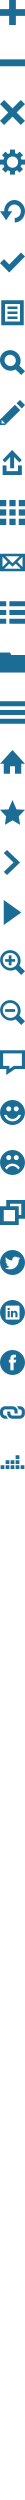
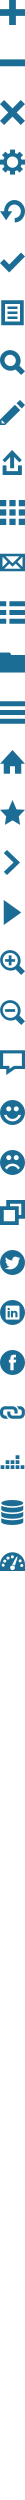
<svg xmlns="http://www.w3.org/2000/svg" version="1.1" id="Layer_1" x="0px" y="0px" viewBox="-10 -208 20 2000" enable-background="new -10 -208 20 2000" xml:space="preserve">
  <path fill="#1C6D95" d="M-2-88.3v2.8c-0.6,0.2-1.2,0.4-1.7,0.7l-1.9-1.9l-2.8,2.8l1.9,1.9c-0.3,0.5-0.5,1.1-0.7,1.7H-10v4h2.8  c0.2,0.6,0.4,1.2,0.7,1.7l-1.9,1.9l2.8,2.8l1.9-1.9c0.5,0.3,1.1,0.5,1.7,0.7v2.8h4v-2.8c0.6-0.2,1.2-0.4,1.7-0.7l1.9,1.9l2.8-2.8  l-1.9-1.9c0.3-0.5,0.5-1.1,0.7-1.7H10v-4H7.2C7-80.9,6.8-81.5,6.5-82l1.9-1.9l-2.8-2.8l-1.9,1.9c-0.5-0.3-1.1-0.5-1.7-0.7v-2.8H-2z   M-4.5-78.3c0-2.5,2-4.5,4.5-4.5s4.5,2,4.5,4.5s-2,4.5-4.5,4.5S-4.5-75.8-4.5-78.3z" />
  <path fill="#1C6D95" d="M1.5-48c-4.5,0-8.2,4-8.2,9H-10l4.9,7.2l4.9-7.2h-3.3c0-3,2.2-5.4,4.9-5.4S6.7-42,6.7-39s-2.2,5.4-4.9,5.4  v3.6c4.5,0,8.2-4,8.2-9S6.1-48,1.5-48z" />
  <path fill="#1C6D95" d="M7.4,118.8L10,116l-4-4l-2.8,2.6L7.4,118.8z M-10,127.7v4.3h4.1l12.1-11.9l-4.3-4.3L-10,127.7z M-6,130.7  h-2.7V128L-6,130.7z" />
  <polygon fill="#1C6D95" points="5,445.1 6.1,451.9 0,448.3 -6.1,451.9 -5.1,445.1 -10,439.8 -3.2,439.5 0,432 3.2,439.5 10,439.8   " />
  <polygon fill="#1C6D95" points="6,482 -4.4,472 -7,474.5 0.8,482 -7,489.5 -4.4,492 " />
  <polygon fill="#1C6D95" points="-2.6,10 10,-2.8 6.8,-6 -2.6,3.6 -6.8,-0.7 -10,2.5 " />
  <path fill="#1C6D95" d="M-7.9,172h3.1h9.2h3.1v-3.1v-4.6H4.4v4.6h-9.2v-4.6h-3.1v4.6L-7.9,172z M-1.8,166.6h3.1v-9l4.2,4.4l1.9-2  l-7.7-8l-7.7,8l1.9,2l4.2-4.4v9H-1.8z" />
  <g>
    <rect x="-10" y="353" fill="#1C6D95" width="20" height="4" />
    <rect x="-10" y="360" fill="#1C6D95" width="20" height="4" />
    <rect x="-10" y="367" fill="#1C6D95" width="20" height="4" />
  </g>
  <polygon fill="#1C6D95" points="10,-200.7 2.7,-200.7 2.7,-208 -2.7,-208 -2.7,-200.7 -10,-200.7 -10,-195.3 -2.7,-195.3 -2.7,-188   2.7,-188 2.7,-195.3 10,-195.3 " />
  <path fill="#1C6D95" d="M10,89l-4.5-4.5c1.7-3.1,1.2-7.2-1.5-9.9c-3.3-3.3-8.5-3.3-11.7-0.2s-3.1,8.4,0.2,11.7  c2.7,2.7,6.7,3.2,9.9,1.5L7,92L10,89z M-5,83.5c-1.8-1.8-1.8-4.6-0.1-6.4s4.6-1.7,6.4,0.1c1.8,1.8,1.8,4.6,0.1,6.4S-3.2,85.2-5,83.5  z" />
  <g>
    <polygon fill="#1C6D95" points="-0.8,556.3 -3,556.3 -3,559.3 -5.9,559.3 -5.9,561.4 -3,561.4 -3,564.3 -0.8,564.3 -0.8,561.4    2.1,561.4 2.1,559.3 -0.8,559.3  " />
    <path fill="#1C6D95" d="M5.5,564.5c1.7-3.1,1.2-7.2-1.5-9.9c-3.3-3.3-8.5-3.3-11.6-0.2c-3.2,3.2-3.1,8.4,0.2,11.6   c2.7,2.7,6.7,3.2,9.9,1.5L7,572l3-3L5.5,564.5z M2.5,564.6c-2.3,2.3-6.1,2.3-8.5-0.1c-2.4-2.4-2.4-6.2-0.1-8.5   c2.3-2.3,6.1-2.3,8.5,0.1C4.8,558.5,4.8,562.3,2.5,564.6z" />
  </g>
  <g>
    <rect x="-5.9" y="599.3" fill="#1C6D95" width="8" height="2.2" />
    <path fill="#1C6D95" d="M5.5,604.5c1.7-3.1,1.2-7.2-1.5-9.9c-3.3-3.3-8.5-3.3-11.6-0.2c-3.2,3.2-3.1,8.4,0.2,11.6   c2.7,2.7,6.7,3.2,9.9,1.5L7,612l3-3L5.5,604.5z M2.5,604.6c-2.3,2.3-6.1,2.3-8.5-0.1c-2.4-2.4-2.4-6.2-0.1-8.5   c2.3-2.3,6.1-2.3,8.5,0.1C4.8,598.5,4.8,602.3,2.5,604.6z" />
  </g>
  <polygon fill="#1C6D95" points="-7,512 7,522 -7,532 " />
  <path fill="#1C6D95" d="M-10,235v14h20v-14H-10z M8,245.6l-4.1-4.1l4.1-4.1V245.6z M0,245.4l2.5-2.5l4.1,4.1H-6.6l4.1-4.1L0,245.4z   M5.6,237L0,242.6l-5.6-5.6H5.6z M-3.9,241.5l-4.1,4.1v-8.2L-3.9,241.5z" />
  <polygon fill="#1C6D95" points="-10,403 -7,403 -7,411 -2,411 -2,405 2,405 2,411 7,411 7,403 10,403 0,392 " />
  <g>
    <rect x="-10" y="192" fill="#1C6D95" width="5" height="5" />
    <rect x="-10" y="199.5" fill="#1C6D95" width="5" height="5" />
    <rect x="-10" y="207" fill="#1C6D95" width="5" height="5" />
    <rect x="-2.5" y="192" fill="#1C6D95" width="5" height="5" />
    <rect x="-2.5" y="199.5" fill="#1C6D95" width="5" height="5" />
    <rect x="-2.5" y="207" fill="#1C6D95" width="5" height="5" />
    <rect x="5" y="192" fill="#1C6D95" width="5" height="5" />
    <rect x="5" y="199.5" fill="#1C6D95" width="5" height="5" />
    <rect x="5" y="207" fill="#1C6D95" width="5" height="5" />
  </g>
  <g>
    <rect x="-10" y="273" fill="#1C6D95" width="5" height="4" />
    <rect x="-10" y="280" fill="#1C6D95" width="5" height="4" />
    <rect x="-10" y="287" fill="#1C6D95" width="5" height="4" />
    <rect x="-2.5" y="273" fill="#1C6D95" width="12.5" height="4" />
    <rect x="-2.5" y="280" fill="#1C6D95" width="12.5" height="4" />
    <rect x="-2.5" y="287" fill="#1C6D95" width="12.5" height="4" />
  </g>
  <g>
    <path fill="#1C6D95" d="M-9,32.2v20H9v-20H-9z M6,49.2H-6v-14H6V49.2z" />
    <rect x="-4" y="37.2" fill="#1C6D95" width="8" height="2" />
    <rect x="-4" y="41.2" fill="#1C6D95" width="8" height="2" />
    <rect x="-4" y="45.2" fill="#1C6D95" width="8" height="2" />
  </g>
  <rect x="-10" y="-160.5" fill="#1C6D95" width="20" height="5.5" />
  <polygon fill="#1C6D95" points="10,-124.7 6.6,-128 0,-121.3 -6.7,-128 -10,-124.7 -3.4,-118 -10,-111.3 -6.7,-108 0,-114.7   6.6,-108 10,-111.3 3.3,-118 " />
  <polygon fill="#1C6D95" points="-2,314 -10,314 -10,330 10,330 10,316 -1,316 " />
  <path fill="#1C6D95" d="M7.5,634.7v10H2H1.2l-0.9,0.5l-2.8,1.9v-2.4h-2h-3v-10H7.5 M10,632.2h-20v15h5v4.8l7-4.8h8V632.2L10,632.2z" />
  <path fill="#1C6D95" d="M0,672c-5.5,0-10,4.5-10,10c0,5.5,4.5,10,10,10s10-4.5,10-10C10,676.5,5.5,672,0,672z M3,677.1  c1.1,0,2,0.9,2,2c0,1.1-0.9,2-2,2s-2-0.9-2-2C1,678,1.9,677.1,3,677.1z M-3,677.1c1.1,0,2,0.9,2,2c0,1.1-0.9,2-2,2s-2-0.9-2-2  C-5,678-4.1,677.1-3,677.1z M0,689.1c-3.2,0-6-2.2-6.8-5.2h2.1c0.7,1.9,2.5,3.2,4.7,3.2s3.9-1.3,4.7-3.2h2.1  C6,686.9,3.2,689.1,0,689.1z" />
  <path fill="#1C6D95" d="M0,712c-5.5,0-10,4.5-10,10c0,5.5,4.5,10,10,10s10-4.5,10-10C10,716.5,5.5,712,0,712z M3,716.1  c1.1,0,2,0.9,2,2c0,1.1-0.9,2-2,2s-2-0.9-2-2C1,717,1.9,716.1,3,716.1z M-3,716.1c1.1,0,2,0.9,2,2c0,1.1-0.9,2-2,2s-2-0.9-2-2  C-5,717-4.1,716.1-3,716.1z M4.5,727.7c-0.8-1.7-2.5-2.9-4.5-2.9s-3.7,1.2-4.5,2.9c-0.6-0.4-1-0.9-1.5-1.5c1.2-2,3.4-3.3,5.9-3.3  s4.7,1.3,5.9,3.3C5.5,726.8,5,727.3,4.5,727.7z" />
  <path fill-rule="evenodd" clip-rule="evenodd" fill="#1C6D95" d="M10,752H-5v5h-5v15H5v-5h5V752z M2,769h-9v-9h9V769z M7,764H5v-7  h-7v-2h9V764z" />
  <path fill-rule="evenodd" clip-rule="evenodd" fill="#1C6D95" d="M5,800c0,0.1,0,0.2,0,0.3c0,3.3-2.5,7.2-7.2,7.2  c-1.4,0-2.8-0.4-3.9-1.1c0.2,0,0.4,0,0.6,0c1.2,0,2.3-0.4,3.1-1.1c-1.1,0-2-0.8-2.4-1.8c0.2,0,0.3,0,0.5,0c0.2,0,0.5,0,0.7-0.1  c-1.2-0.2-2-1.2-2-2.5v0c0.3,0.2,0.7,0.3,1.1,0.3c-0.7-0.5-1.1-1.2-1.1-2.1c0-0.5,0.1-0.9,0.3-1.3c1.2,1.5,3.1,2.5,5.2,2.6  c0-0.2-0.1-0.4-0.1-0.6c0-1.4,1.1-2.5,2.5-2.5c0.7,0,1.4,0.3,1.8,0.8c0.6-0.1,1.1-0.3,1.6-0.6c-0.2,0.6-0.6,1.1-1.1,1.4  c0.5-0.1,1-0.2,1.4-0.4C6,799.2,5.5,799.6,5,800z M0,792c-5.5,0-10,4.5-10,10c0,5.5,4.5,10,10,10s10-4.5,10-10  C10,796.5,5.5,792,0,792z" />
  <g>
    <path fill-rule="evenodd" clip-rule="evenodd" fill="#1C6D95" d="M5.6,846.9c0,0.4-0.4,0.8-0.8,0.8h-9.5c-0.5,0-0.8-0.4-0.8-0.8   v-9.6c0-0.4,0.4-0.8,0.8-0.8h9.5c0.5,0,0.8,0.4,0.8,0.8V846.9z M0,832c-5.5,0-10,4.5-10,10s4.5,10,10,10s10-4.5,10-10   S5.5,832,0,832z" />
    <path fill="#1C6D95" d="M1.9,840.6c-0.9,0-1.3,0.5-1.5,0.8v0h0l0,0v-0.7h-1.7c0,0.5,0,5.1,0,5.1h1.7V843c0-0.2,0-0.3,0.1-0.4   c0.1-0.3,0.4-0.6,0.9-0.6c0.6,0,0.9,0.5,0.9,1.1v2.7h1.7v-2.9C3.9,841.4,3,840.6,1.9,840.6z" />
    <path fill="#1C6D95" d="M-3,838.3c-0.6,0-1,0.4-1,0.9c0,0.5,0.4,0.9,0.9,0.9h0c0.6,0,1-0.4,1-0.9C-2.1,838.7-2.5,838.3-3,838.3z" />
    <rect x="-3.9" y="840.8" fill="#1C6D95" width="1.7" height="5.1" />
  </g>
  <path fill-rule="evenodd" clip-rule="evenodd" fill="#1C6D95" d="M2.6,882H0.9v6.2h-2.6V882h-1.2v-2.2h1.2v-1.4c0-1,0.5-2.6,2.6-2.6  l1.9,0v2.1H1.5c-0.2,0-0.5,0.1-0.5,0.6v1.3h2L2.6,882z M0,872c-5.5,0-10,4.5-10,10c0,5.5,4.5,10,10,10s10-4.5,10-10  C10,876.5,5.5,872,0,872z" />
  <g>
    <path fill="#1C6D95" d="M0,919.5L0,919.5L0,919.5C0,919.5,0,919.5,0,919.5z" />
    <path fill="#1C6D95" d="M5.9,917H3.3c0,0,1.4,0.9,1.6,2.5h0.9h0c0.9,0,1.6,0.7,1.6,1.6v1.7c0,0.9-0.7,1.7-1.6,1.7H0   c-0.9,0-1.7-0.8-1.7-1.7v-1.6h-2.5v1.6c0,0.6,0.1,1.2,0.4,1.7C-3.2,926-1.7,927,0,927h5.8c2.3,0,4.1-1.9,4.1-4.2v-1.7   C10,918.8,8.2,917,5.9,917z" />
    <path fill="#1C6D95" d="M3.8,919.5C3.2,918,1.7,917,0,917h-5.8c-2.3,0-4.2,1.8-4.2,4.1v1.7c0,2.3,1.9,4.2,4.2,4.2h2.5   c0,0-1.3-0.9-1.7-2.5h-0.8c-0.9,0-1.7-0.8-1.7-1.7v-1.7c0-0.9,0.8-1.6,1.7-1.6H0h0c0.9,0,1.6,0.7,1.6,1.6v1.7c0,0,0,0,0,0h2.5   c0,0,0,0,0,0v-1.7C4.2,920.6,4,920,3.8,919.5z" />
  </g>
  <g>
    <rect x="-9.5" y="964.2" fill-rule="evenodd" clip-rule="evenodd" fill="#1C6D95" width="3" height="3" />
    <rect x="-5.5" y="964.2" fill-rule="evenodd" clip-rule="evenodd" fill="#1C6D95" width="3" height="3" />
    <rect x="-1.5" y="964.2" fill-rule="evenodd" clip-rule="evenodd" fill="#1C6D95" width="3" height="3" />
    <rect x="2.5" y="964.2" fill-rule="evenodd" clip-rule="evenodd" fill="#1C6D95" width="3" height="3" />
    <rect x="-5.5" y="960.2" fill-rule="evenodd" clip-rule="evenodd" fill="#1C6D95" width="3" height="3" />
    <rect x="-1.5" y="960.2" fill-rule="evenodd" clip-rule="evenodd" fill="#1C6D95" width="3" height="3" />
    <rect x="2.5" y="960.2" fill-rule="evenodd" clip-rule="evenodd" fill="#1C6D95" width="3" height="3" />
    <rect x="2.5" y="956.2" fill-rule="evenodd" clip-rule="evenodd" fill="#1C6D95" width="3" height="3" />
    <rect x="6.5" y="964.2" fill-rule="evenodd" clip-rule="evenodd" fill="#1C6D95" width="3" height="3" />
  </g>
+   <g>
+     <g>
+       <ellipse fill="#1C6D95" cx="-0.2" cy="994.5" rx="8.8" ry="2.5" />
+     </g>
+     <path fill="#1C6D95" d="M-0.2,998.2c-0.8,0-6.3-0.1-8.8-1.7v3c0,1.4,3.9,2.5,8.8,2.5s8.8-1.1,8.8-2.5v-3   C6,998.2,0.5,998.2-0.2,998.2z" />
+     <path fill="#1C6D95" d="M-0.2,1003.2c-0.8,0-6.3-0.1-8.8-1.7v3c0,1.4,3.9,2.5,8.8,2.5s8.8-1.1,8.8-2.5v-3   C6,1003.2,0.5,1003.2-0.2,1003.2z" />
+     <path fill="#1C6D95" d="M-0.2,1008.2c-0.8,0-6.3-0.1-8.8-1.7v3c0,1.4,3.9,2.5,8.8,2.5s8.8-1.1,8.8-2.5v-3   C6,1008.2,0.5,1008.2-0.2,1008.2z" />
+   </g>
+   <path fill="#1C6D95" d="M0,1033.8c-5.5,0-10,4.5-10,10v5h20v-5C10,1038.2,5.5,1033.8,0,1033.8z M-0.1,1036.2c0.7,0,1.2,0.6,1.2,1.2  c0,0.3-0.1,0.6-0.3,0.9c-0.2,0.2-0.6,0.4-0.9,0.4h0c-0.7,0-1.2-0.5-1.2-1.2C-1.3,1036.8-0.8,1036.2-0.1,1036.2z M-7.4,1045.4  L-7.4,1045.4c-0.5,0-0.8-0.2-1-0.5c-0.2-0.3-0.3-0.6-0.3-0.9c0.1-0.6,0.6-1.1,1.2-1.1l0.1,0c0.3,0,0.6,0.2,0.8,0.5  c0.2,0.3,0.3,0.6,0.3,0.9C-6.3,1044.9-6.8,1045.4-7.4,1045.4z M-5.2,1041.5c-0.3,0.4-0.6,0.6-1,0.6c-0.3,0-0.5-0.1-0.7-0.2  c-0.2-0.2-0.4-0.4-0.5-0.8c-0.1-0.3,0-0.7,0.2-0.9c0.4-0.6,1.2-0.7,1.7-0.3C-4.9,1040.2-4.8,1040.9-5.2,1041.5z M-3,1039.5  c-0.2,0.1-0.4,0.2-0.6,0.2c-0.5,0-0.9-0.3-1.1-0.6c-0.3-0.6-0.1-1.4,0.5-1.7c0.6-0.3,1.4-0.1,1.7,0.5  C-2.1,1038.4-2.3,1039.2-3,1039.5z M0,1048.1c-1,0-1.9-0.8-1.9-1.9c0-1,0.8-1.9,1.9-1.9s1.9,0.8,1.9,1.9  C1.9,1047.3,1,1048.1,0,1048.1z M3.8,1038.7l-1.9,5.9c-0.5-0.5-1.1-0.9-1.9-0.9c-0.1,0-0.2,0-0.3,0l3-5.5c0.3-0.6,0.8-1,1.1-0.9  C4,1037.5,4,1038.1,3.8,1038.7z M5.1,1041.4c-0.2-0.3-0.3-0.6-0.2-0.9c0.1-0.3,0.2-0.6,0.5-0.8c0.6-0.4,1.4-0.2,1.7,0.3  c0.2,0.3,0.3,0.6,0.2,0.9c-0.1,0.3-0.2,0.6-0.5,0.8c-0.2,0.2-0.5,0.2-0.7,0.2C5.7,1041.9,5.3,1041.7,5.1,1041.4z M8.1,1045.4  c-0.2,0.2-0.5,0.2-0.7,0.2c-0.4,0-0.8-0.2-1-0.5c-0.2-0.3-0.3-0.6-0.2-0.9c0.1-0.3,0.2-0.6,0.5-0.8c0.6-0.4,1.4-0.2,1.7,0.3  c0.2,0.3,0.3,0.6,0.2,0.9C8.6,1044.9,8.4,1045.2,8.1,1045.4z" />
</svg>
